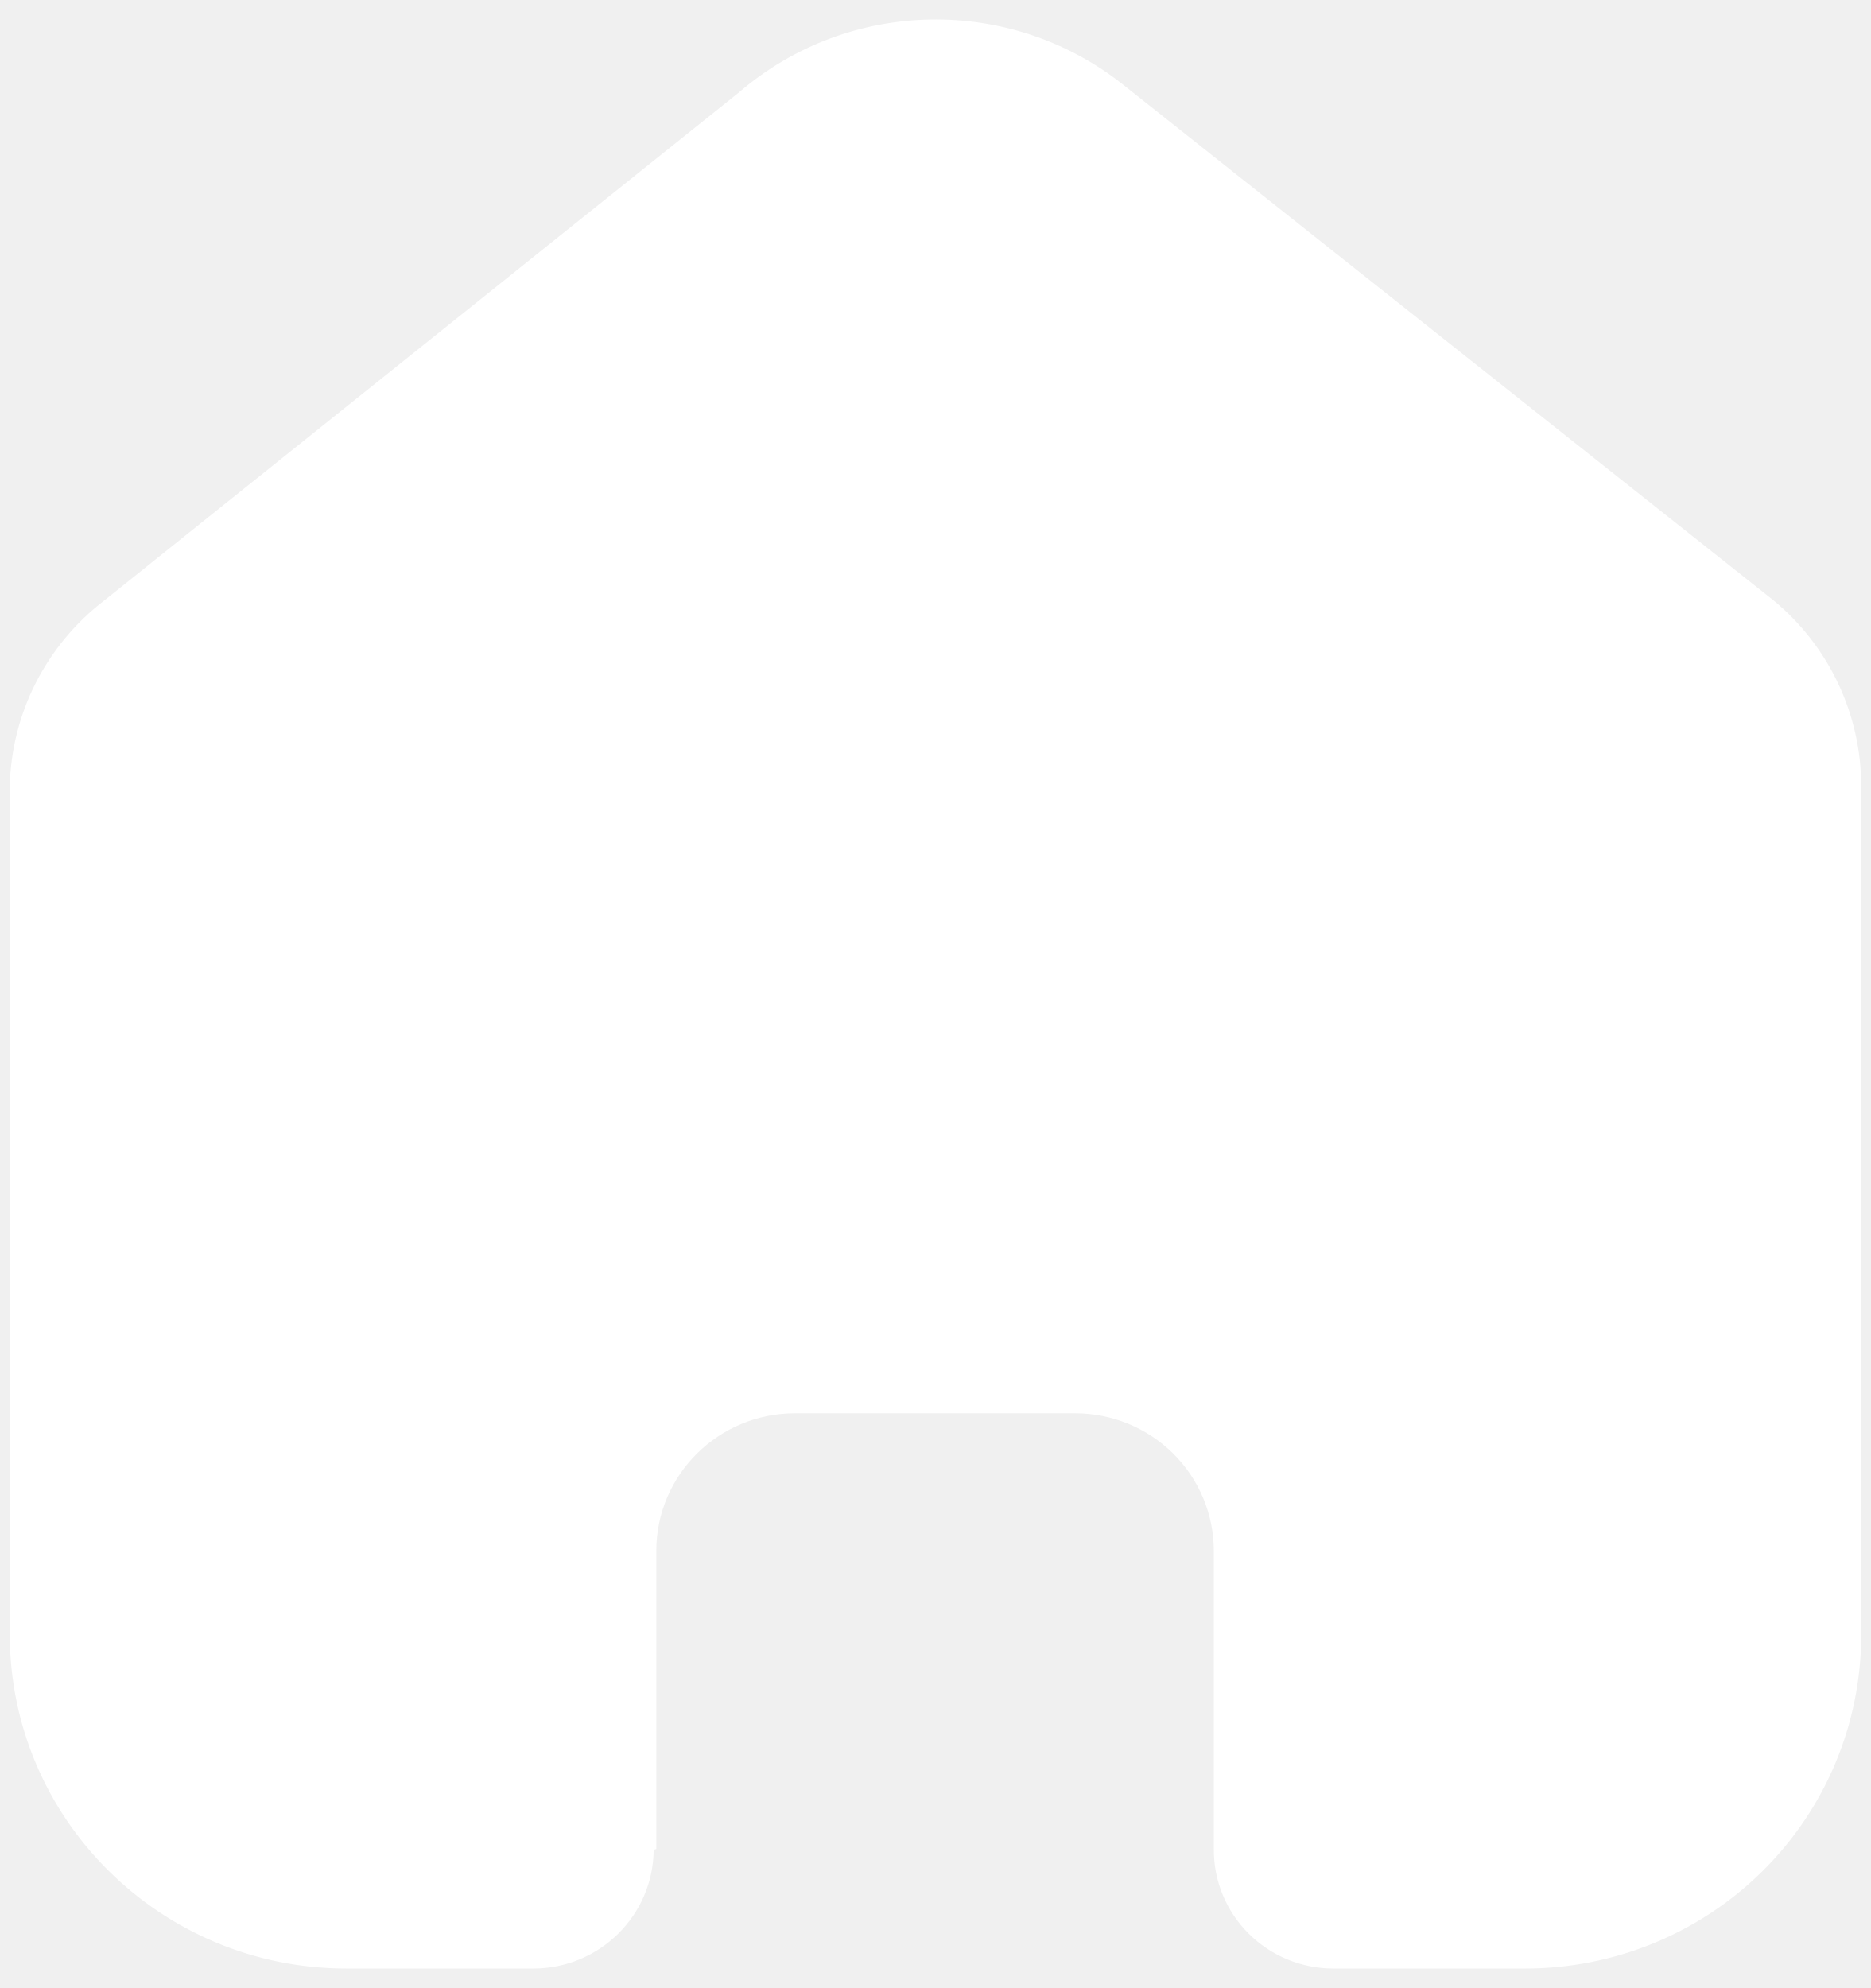
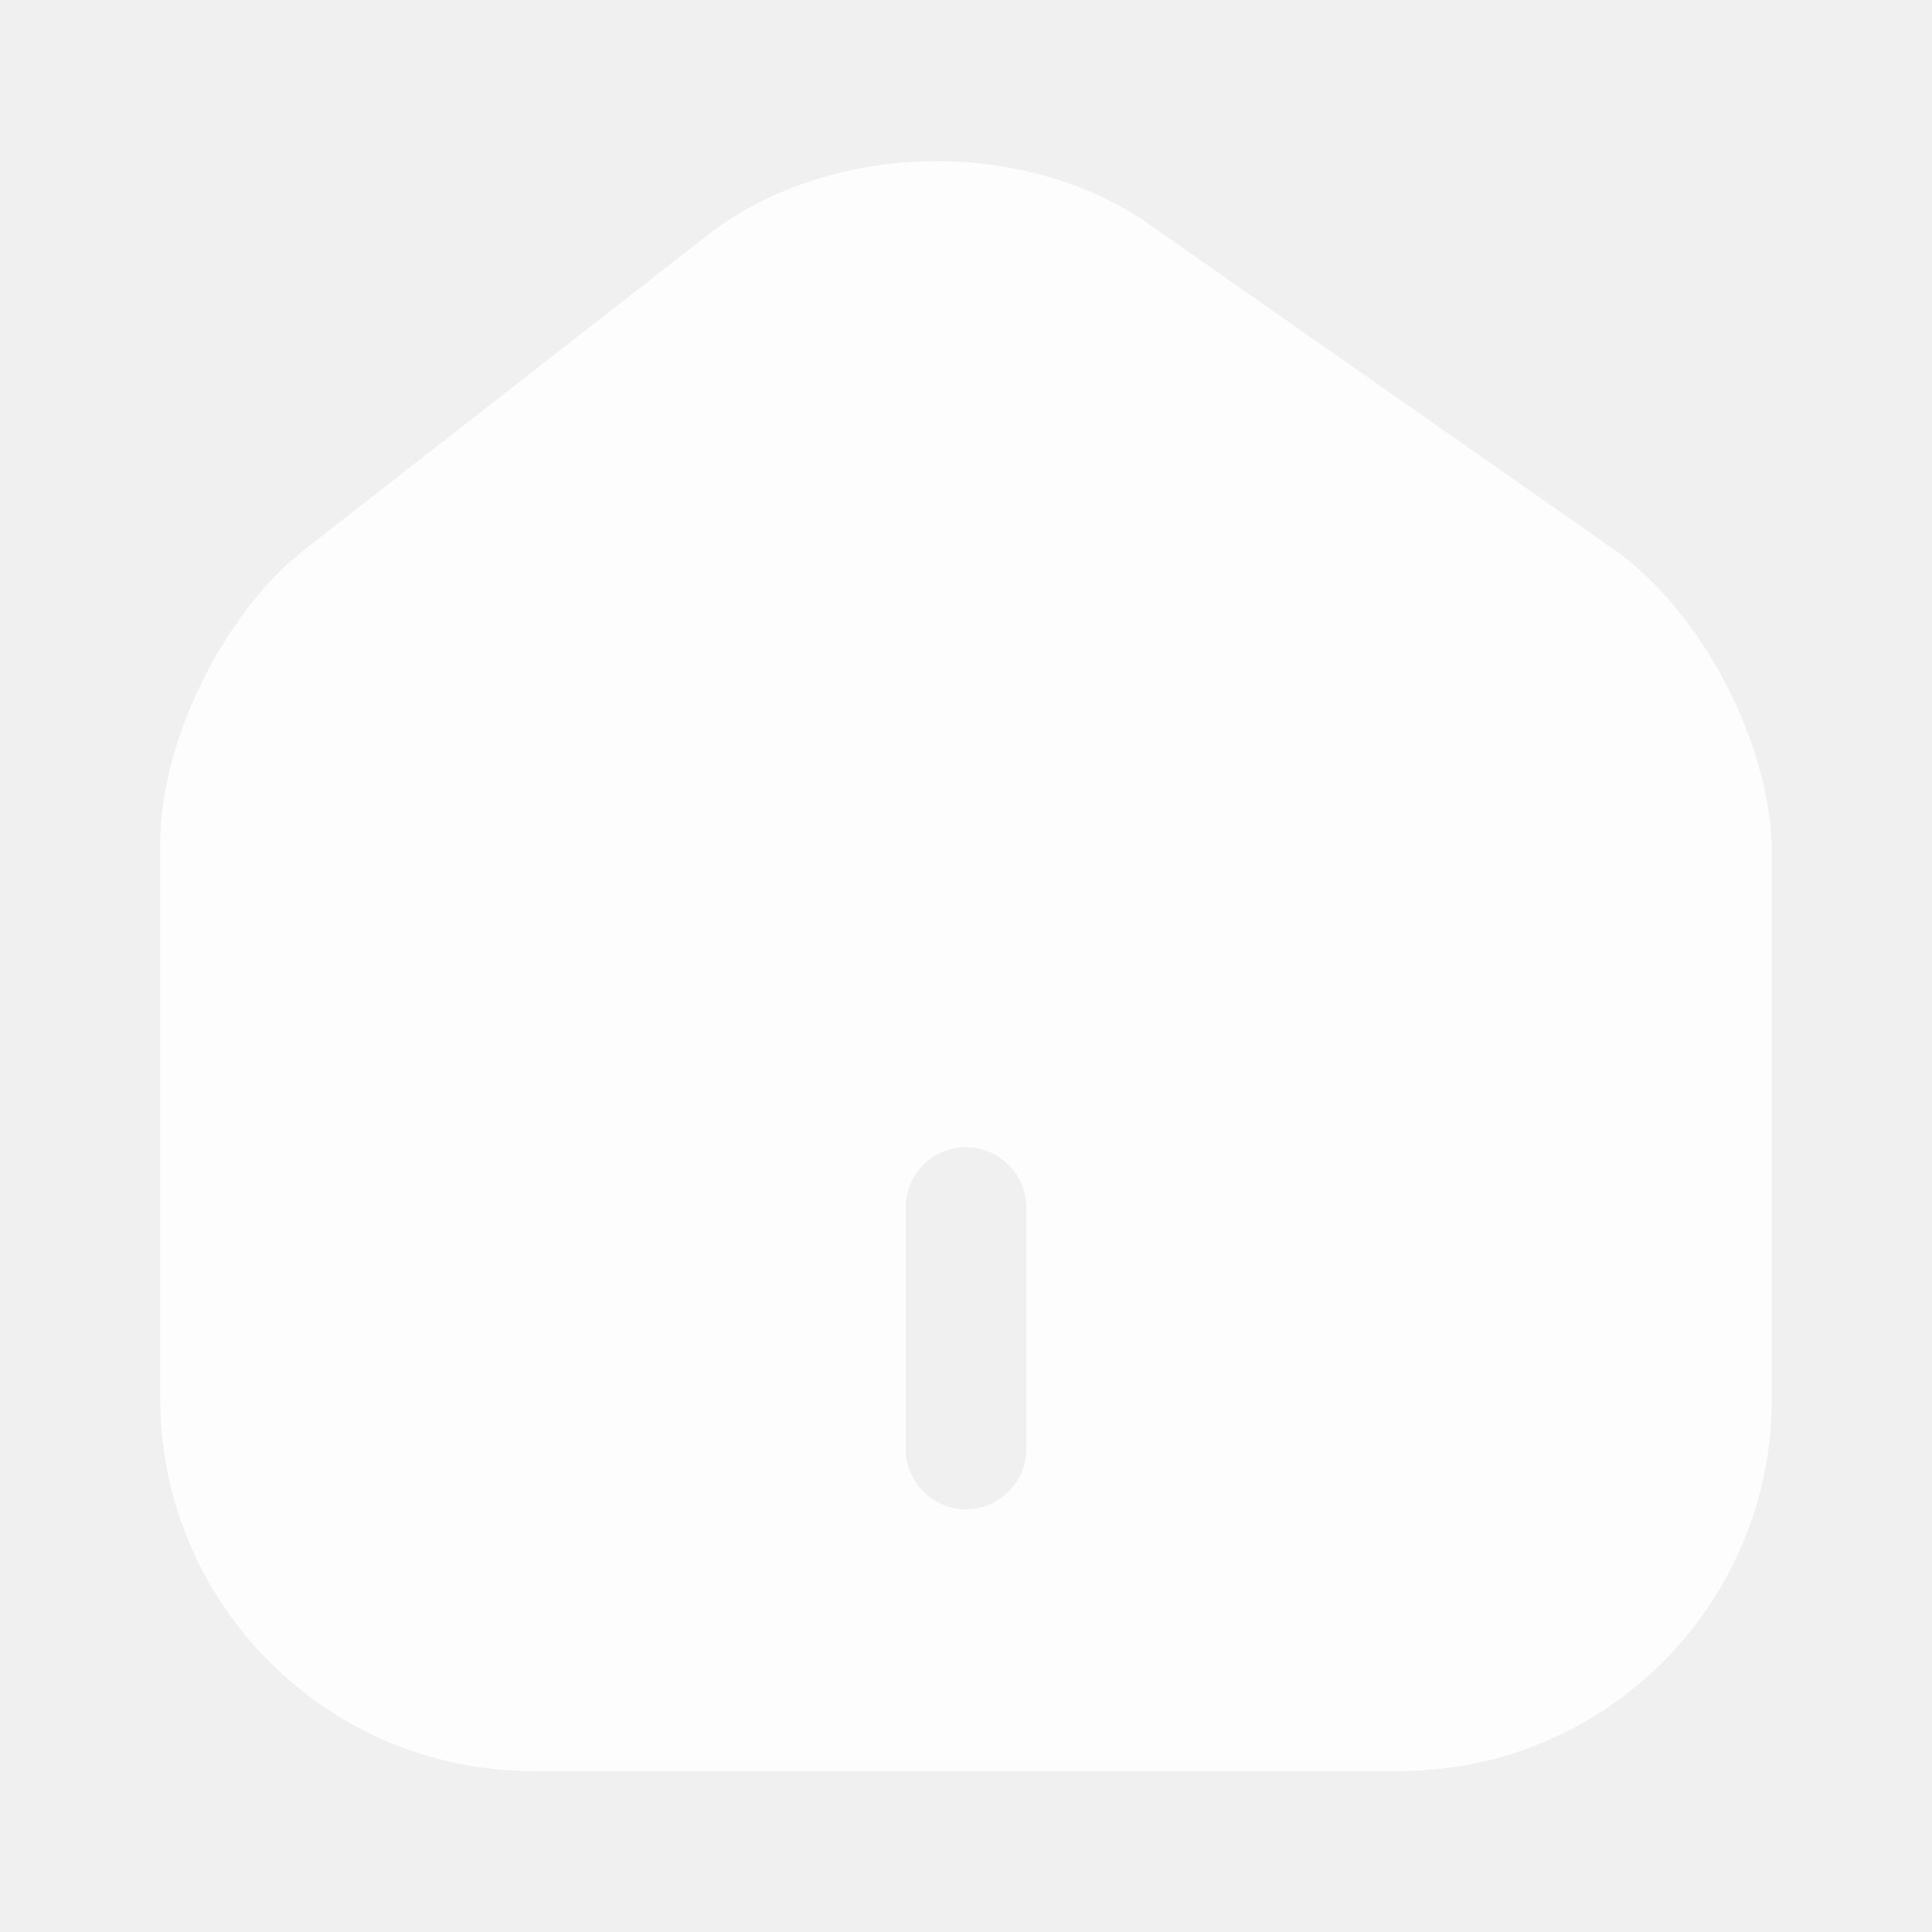
- <svg xmlns="http://www.w3.org/2000/svg" width="32" height="34" viewBox="0 0 32 34" fill="none">
-   <path d="M11.225 31.622V26.526C11.225 25.225 12.287 24.171 13.598 24.171H18.388C19.017 24.171 19.621 24.419 20.066 24.86C20.511 25.302 20.761 25.901 20.761 26.526V31.622C20.756 32.163 20.97 32.683 21.354 33.067C21.738 33.451 22.26 33.667 22.805 33.667H26.073C27.599 33.671 29.065 33.071 30.145 32.001C31.226 30.931 31.833 29.478 31.833 27.963V13.445C31.833 12.221 31.287 11.06 30.341 10.274L19.224 1.46C17.29 -0.086 14.519 -0.036 12.642 1.578L1.778 10.274C0.788 11.037 0.196 12.201 0.167 13.445V27.948C0.167 31.107 2.746 33.667 5.927 33.667H9.121C10.252 33.667 11.172 32.76 11.18 31.637L11.225 31.622Z" fill="white" />
+ <svg xmlns="http://www.w3.org/2000/svg" width="24" height="24" viewBox="0 0 24 24" fill="none">
+   <path d="M20.04 6.82L14.28 2.79C12.71 1.69 10.3 1.75 8.79 2.92L3.78 6.83C2.78 7.61 1.99 9.21 1.99 10.47V17.37C1.99 19.92 4.06 22 6.61 22H17.39C19.94 22 22.01 19.93 22.01 17.38V10.6C22.01 9.25 21.14 7.59 20.04 6.82ZM12.75 18C12.75 18.41 12.41 18.75 12 18.75C11.59 18.75 11.25 18.41 11.25 18V15C11.25 14.59 11.59 14.25 12 14.25C12.41 14.25 12.75 14.59 12.75 15V18Z" fill="white" fill-opacity="0.87" />
</svg>
